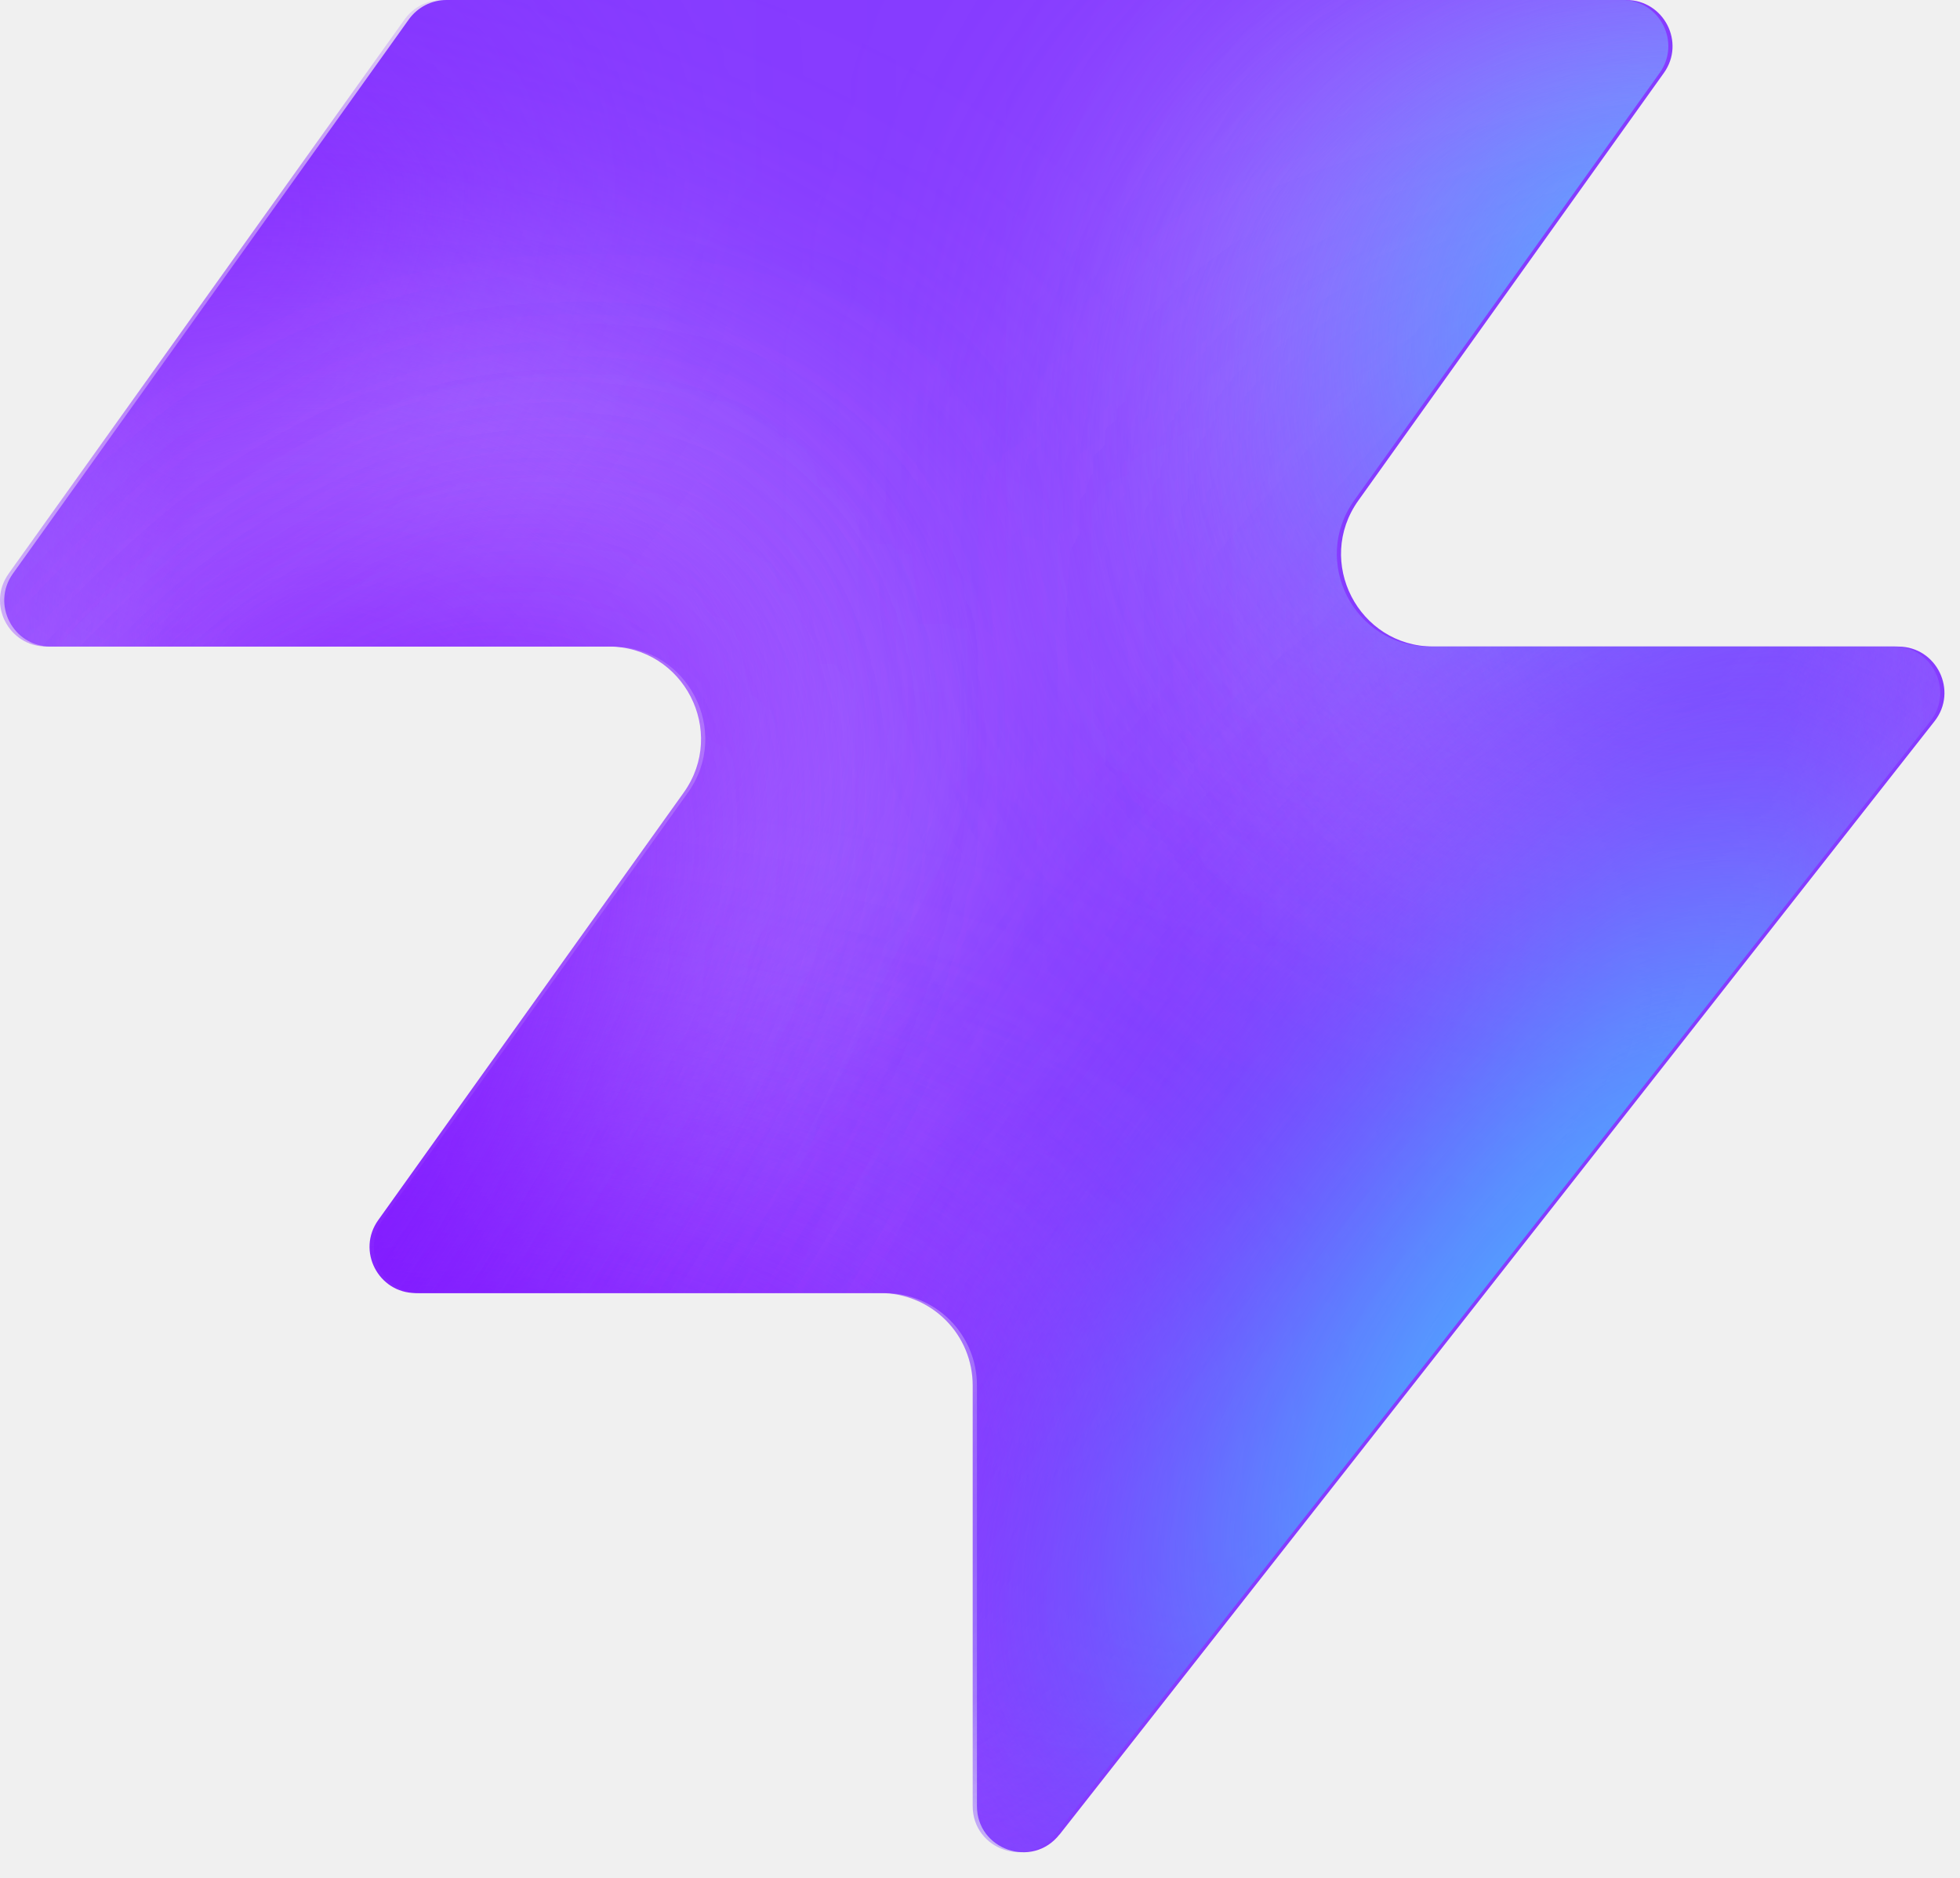
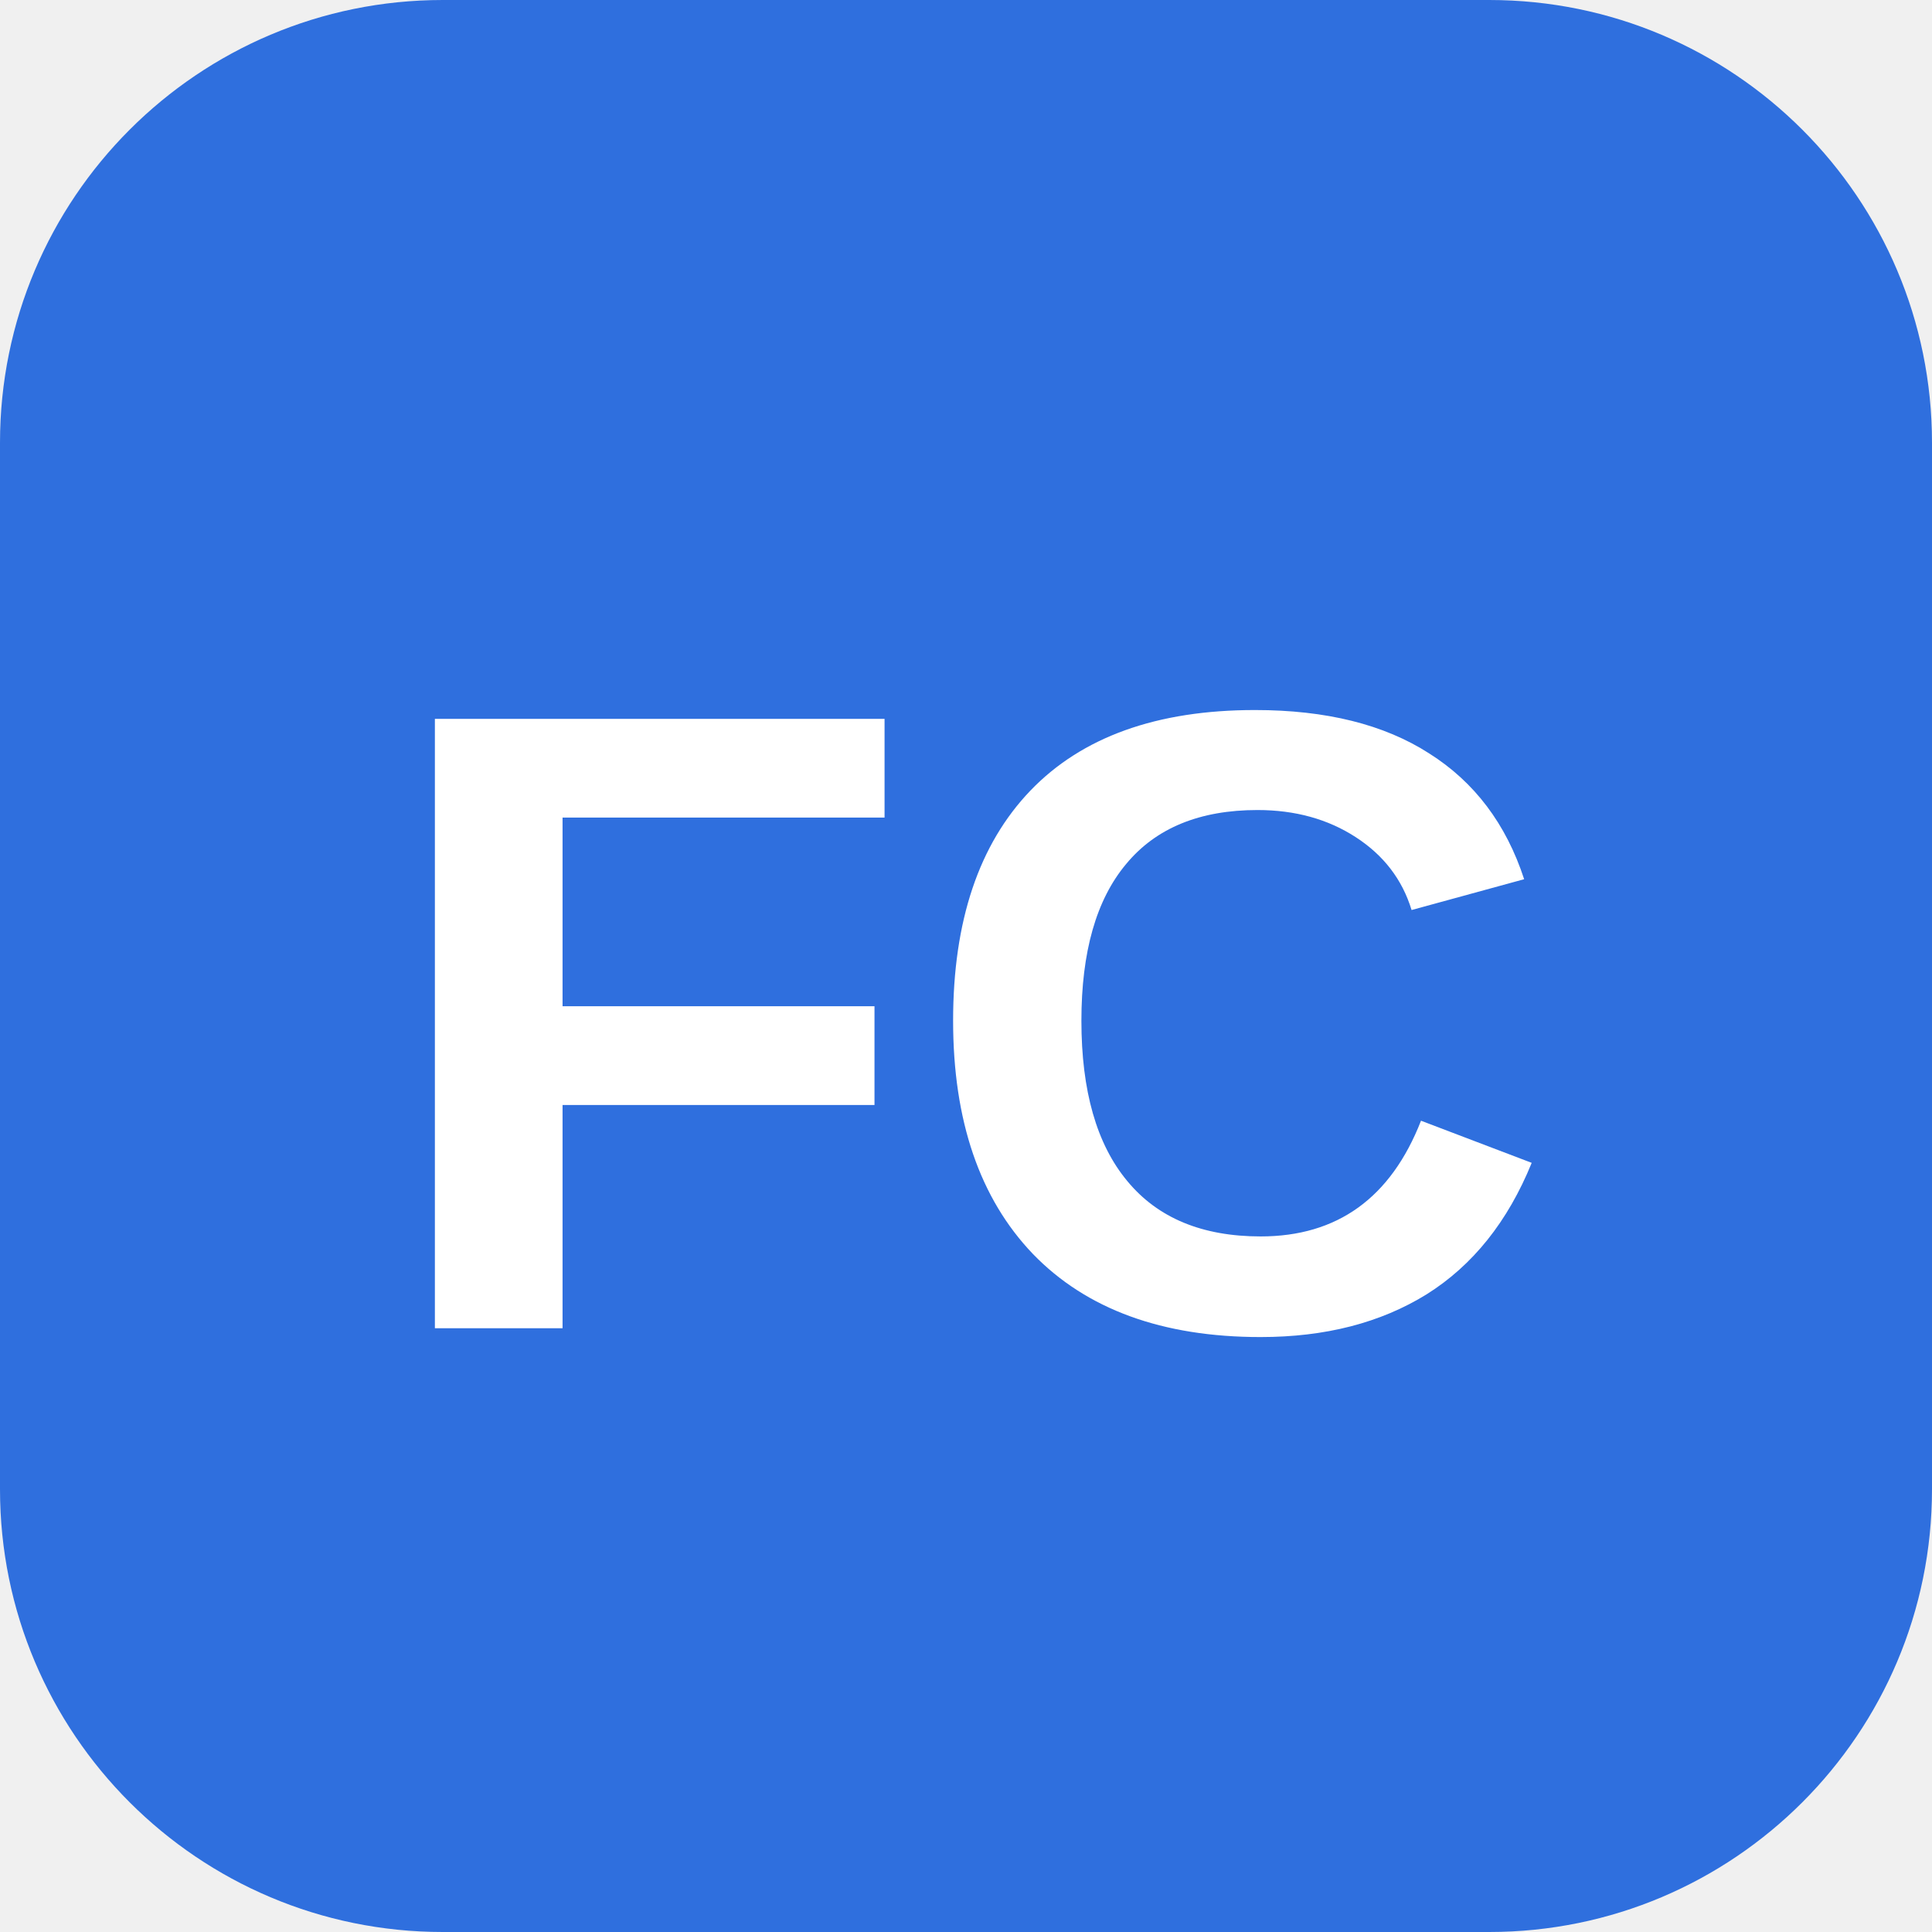
- <svg xmlns="http://www.w3.org/2000/svg" width="48" height="46" fill="none" viewBox="0 0 48 46">
-   <path fill="#863bff" d="M25.946 44.938c-.664.845-2.021.375-2.021-.698V33.937a2.26 2.26 0 0 0-2.262-2.262H10.287c-.92 0-1.456-1.04-.92-1.788l7.48-10.471c1.07-1.497 0-3.578-1.842-3.578H1.237c-.92 0-1.456-1.04-.92-1.788L10.013.474c.214-.297.556-.474.92-.474h28.894c.92 0 1.456 1.04.92 1.788l-7.48 10.471c-1.07 1.498 0 3.579 1.842 3.579h11.377c.943 0 1.473 1.088.89 1.83L25.947 44.94z" style="fill:#863bff;fill:color(display-p3 .525 .23 1);fill-opacity:1" />
-   <mask id="a" width="48" height="46" x="0" y="0" maskUnits="userSpaceOnUse" style="mask-type:alpha">
-     <path fill="#000" d="M25.842 44.938c-.664.844-2.021.375-2.021-.698V33.937a2.26 2.26 0 0 0-2.262-2.262H10.183c-.92 0-1.456-1.04-.92-1.788l7.48-10.471c1.07-1.498 0-3.579-1.842-3.579H1.133c-.92 0-1.456-1.04-.92-1.787L9.91.473c.214-.297.556-.474.92-.474h28.894c.92 0 1.456 1.04.92 1.788l-7.48 10.471c-1.07 1.498 0 3.578 1.842 3.578h11.377c.943 0 1.473 1.088.89 1.832L25.843 44.94z" style="fill:#000;fill-opacity:1" />
-   </mask>
-   <g mask="url(#a)">
-     <g filter="url(#b)">
-       <ellipse cx="5.508" cy="14.704" fill="#ede6ff" rx="5.508" ry="14.704" style="fill:#ede6ff;fill:color(display-p3 .927 .903 1);fill-opacity:1" transform="matrix(.00324 1 1 -.00324 -4.47 31.516)" />
-     </g>
-     <g filter="url(#c)">
-       <ellipse cx="10.399" cy="29.851" fill="#ede6ff" rx="10.399" ry="29.851" style="fill:#ede6ff;fill:color(display-p3 .927 .903 1);fill-opacity:1" transform="matrix(.00324 1 1 -.00324 -39.328 7.883)" />
-     </g>
-     <g filter="url(#d)">
-       <ellipse cx="5.508" cy="30.487" fill="#7e14ff" rx="5.508" ry="30.487" style="fill:#7e14ff;fill:color(display-p3 .492 .077 1);fill-opacity:1" transform="rotate(89.814 -25.913 -14.639)scale(1 -1)" />
-     </g>
-     <g filter="url(#e)">
-       <ellipse cx="5.508" cy="30.599" fill="#7e14ff" rx="5.508" ry="30.599" style="fill:#7e14ff;fill:color(display-p3 .492 .077 1);fill-opacity:1" transform="rotate(89.814 -32.644 -3.334)scale(1 -1)" />
-     </g>
-     <g filter="url(#f)">
-       <ellipse cx="5.508" cy="30.599" fill="#7e14ff" rx="5.508" ry="30.599" style="fill:#7e14ff;fill:color(display-p3 .492 .077 1);fill-opacity:1" transform="matrix(.00324 1 1 -.00324 -34.34 30.47)" />
-     </g>
-     <g filter="url(#g)">
-       <ellipse cx="14.072" cy="22.078" fill="#ede6ff" rx="14.072" ry="22.078" style="fill:#ede6ff;fill:color(display-p3 .927 .903 1);fill-opacity:1" transform="rotate(93.35 24.506 48.493)scale(-1 1)" />
-     </g>
-     <g filter="url(#h)">
-       <ellipse cx="3.47" cy="21.501" fill="#7e14ff" rx="3.47" ry="21.501" style="fill:#7e14ff;fill:color(display-p3 .492 .077 1);fill-opacity:1" transform="rotate(89.009 28.708 47.59)scale(-1 1)" />
-     </g>
-     <g filter="url(#i)">
-       <ellipse cx="3.47" cy="21.501" fill="#7e14ff" rx="3.47" ry="21.501" style="fill:#7e14ff;fill:color(display-p3 .492 .077 1);fill-opacity:1" transform="rotate(89.009 28.708 47.59)scale(-1 1)" />
-     </g>
-     <g filter="url(#j)">
-       <ellipse cx=".387" cy="8.972" fill="#7e14ff" rx="4.407" ry="29.108" style="fill:#7e14ff;fill:color(display-p3 .492 .077 1);fill-opacity:1" transform="rotate(39.51 .387 8.972)" />
-     </g>
-     <g filter="url(#k)">
-       <ellipse cx="47.523" cy="-6.092" fill="#7e14ff" rx="4.407" ry="29.108" style="fill:#7e14ff;fill:color(display-p3 .492 .077 1);fill-opacity:1" transform="rotate(37.892 47.523 -6.092)" />
-     </g>
-     <g filter="url(#l)">
-       <ellipse cx="41.412" cy="6.333" fill="#47bfff" rx="5.971" ry="9.665" style="fill:#47bfff;fill:color(display-p3 .28 .748 1);fill-opacity:1" transform="rotate(37.892 41.412 6.333)" />
-     </g>
-     <g filter="url(#m)">
-       <ellipse cx="-1.879" cy="38.332" fill="#7e14ff" rx="4.407" ry="29.108" style="fill:#7e14ff;fill:color(display-p3 .492 .077 1);fill-opacity:1" transform="rotate(37.892 -1.88 38.332)" />
-     </g>
-     <g filter="url(#n)">
-       <ellipse cx="-1.879" cy="38.332" fill="#7e14ff" rx="4.407" ry="29.108" style="fill:#7e14ff;fill:color(display-p3 .492 .077 1);fill-opacity:1" transform="rotate(37.892 -1.88 38.332)" />
-     </g>
-     <g filter="url(#o)">
-       <ellipse cx="35.651" cy="29.907" fill="#7e14ff" rx="4.407" ry="29.108" style="fill:#7e14ff;fill:color(display-p3 .492 .077 1);fill-opacity:1" transform="rotate(37.892 35.651 29.907)" />
-     </g>
-     <g filter="url(#p)">
-       <ellipse cx="38.418" cy="32.4" fill="#47bfff" rx="5.971" ry="15.297" style="fill:#47bfff;fill:color(display-p3 .28 .748 1);fill-opacity:1" transform="rotate(37.892 38.418 32.4)" />
-     </g>
-   </g>
-   <defs>
-     <filter id="b" width="60.045" height="41.654" x="-19.77" y="16.149" color-interpolation-filters="sRGB" filterUnits="userSpaceOnUse">
-       <feFlood flood-opacity="0" result="BackgroundImageFix" />
-       <feBlend in="SourceGraphic" in2="BackgroundImageFix" result="shape" />
-       <feGaussianBlur result="effect1_foregroundBlur_2002_17158" stdDeviation="7.659" />
-     </filter>
-     <filter id="c" width="90.34" height="51.437" x="-54.613" y="-7.533" color-interpolation-filters="sRGB" filterUnits="userSpaceOnUse">
-       <feFlood flood-opacity="0" result="BackgroundImageFix" />
-       <feBlend in="SourceGraphic" in2="BackgroundImageFix" result="shape" />
-       <feGaussianBlur result="effect1_foregroundBlur_2002_17158" stdDeviation="7.659" />
-     </filter>
-     <filter id="d" width="79.355" height="29.4" x="-49.64" y="2.03" color-interpolation-filters="sRGB" filterUnits="userSpaceOnUse">
-       <feFlood flood-opacity="0" result="BackgroundImageFix" />
-       <feBlend in="SourceGraphic" in2="BackgroundImageFix" result="shape" />
-       <feGaussianBlur result="effect1_foregroundBlur_2002_17158" stdDeviation="4.596" />
-     </filter>
-     <filter id="e" width="79.579" height="29.4" x="-45.045" y="20.029" color-interpolation-filters="sRGB" filterUnits="userSpaceOnUse">
-       <feFlood flood-opacity="0" result="BackgroundImageFix" />
-       <feBlend in="SourceGraphic" in2="BackgroundImageFix" result="shape" />
-       <feGaussianBlur result="effect1_foregroundBlur_2002_17158" stdDeviation="4.596" />
-     </filter>
-     <filter id="f" width="79.579" height="29.4" x="-43.513" y="21.178" color-interpolation-filters="sRGB" filterUnits="userSpaceOnUse">
-       <feFlood flood-opacity="0" result="BackgroundImageFix" />
-       <feBlend in="SourceGraphic" in2="BackgroundImageFix" result="shape" />
-       <feGaussianBlur result="effect1_foregroundBlur_2002_17158" stdDeviation="4.596" />
-     </filter>
-     <filter id="g" width="74.749" height="58.852" x="15.756" y="-17.901" color-interpolation-filters="sRGB" filterUnits="userSpaceOnUse">
-       <feFlood flood-opacity="0" result="BackgroundImageFix" />
-       <feBlend in="SourceGraphic" in2="BackgroundImageFix" result="shape" />
-       <feGaussianBlur result="effect1_foregroundBlur_2002_17158" stdDeviation="7.659" />
-     </filter>
-     <filter id="h" width="61.377" height="25.362" x="23.548" y="2.284" color-interpolation-filters="sRGB" filterUnits="userSpaceOnUse">
-       <feFlood flood-opacity="0" result="BackgroundImageFix" />
-       <feBlend in="SourceGraphic" in2="BackgroundImageFix" result="shape" />
-       <feGaussianBlur result="effect1_foregroundBlur_2002_17158" stdDeviation="4.596" />
-     </filter>
-     <filter id="i" width="61.377" height="25.362" x="23.548" y="2.284" color-interpolation-filters="sRGB" filterUnits="userSpaceOnUse">
-       <feFlood flood-opacity="0" result="BackgroundImageFix" />
-       <feBlend in="SourceGraphic" in2="BackgroundImageFix" result="shape" />
-       <feGaussianBlur result="effect1_foregroundBlur_2002_17158" stdDeviation="4.596" />
-     </filter>
-     <filter id="j" width="56.045" height="63.649" x="-27.636" y="-22.853" color-interpolation-filters="sRGB" filterUnits="userSpaceOnUse">
-       <feFlood flood-opacity="0" result="BackgroundImageFix" />
-       <feBlend in="SourceGraphic" in2="BackgroundImageFix" result="shape" />
-       <feGaussianBlur result="effect1_foregroundBlur_2002_17158" stdDeviation="4.596" />
-     </filter>
-     <filter id="k" width="54.814" height="64.646" x="20.116" y="-38.415" color-interpolation-filters="sRGB" filterUnits="userSpaceOnUse">
-       <feFlood flood-opacity="0" result="BackgroundImageFix" />
-       <feBlend in="SourceGraphic" in2="BackgroundImageFix" result="shape" />
-       <feGaussianBlur result="effect1_foregroundBlur_2002_17158" stdDeviation="4.596" />
-     </filter>
-     <filter id="l" width="33.541" height="35.313" x="24.641" y="-11.323" color-interpolation-filters="sRGB" filterUnits="userSpaceOnUse">
-       <feFlood flood-opacity="0" result="BackgroundImageFix" />
-       <feBlend in="SourceGraphic" in2="BackgroundImageFix" result="shape" />
-       <feGaussianBlur result="effect1_foregroundBlur_2002_17158" stdDeviation="4.596" />
-     </filter>
-     <filter id="m" width="54.814" height="64.646" x="-29.286" y="6.009" color-interpolation-filters="sRGB" filterUnits="userSpaceOnUse">
-       <feFlood flood-opacity="0" result="BackgroundImageFix" />
-       <feBlend in="SourceGraphic" in2="BackgroundImageFix" result="shape" />
-       <feGaussianBlur result="effect1_foregroundBlur_2002_17158" stdDeviation="4.596" />
-     </filter>
-     <filter id="n" width="54.814" height="64.646" x="-29.286" y="6.009" color-interpolation-filters="sRGB" filterUnits="userSpaceOnUse">
-       <feFlood flood-opacity="0" result="BackgroundImageFix" />
-       <feBlend in="SourceGraphic" in2="BackgroundImageFix" result="shape" />
-       <feGaussianBlur result="effect1_foregroundBlur_2002_17158" stdDeviation="4.596" />
-     </filter>
-     <filter id="o" width="54.814" height="64.646" x="8.244" y="-2.416" color-interpolation-filters="sRGB" filterUnits="userSpaceOnUse">
-       <feFlood flood-opacity="0" result="BackgroundImageFix" />
-       <feBlend in="SourceGraphic" in2="BackgroundImageFix" result="shape" />
-       <feGaussianBlur result="effect1_foregroundBlur_2002_17158" stdDeviation="4.596" />
-     </filter>
-     <filter id="p" width="39.409" height="43.623" x="18.713" y="10.588" color-interpolation-filters="sRGB" filterUnits="userSpaceOnUse">
-       <feFlood flood-opacity="0" result="BackgroundImageFix" />
-       <feBlend in="SourceGraphic" in2="BackgroundImageFix" result="shape" />
-       <feGaussianBlur result="effect1_foregroundBlur_2002_17158" stdDeviation="4.596" />
-     </filter>
-   </defs>
+ <svg xmlns="http://www.w3.org/2000/svg" viewBox="0 0 48 48">
+   <rect width="48" height="48" rx="11" fill="#2f6fde" />
+   <text x="24" y="33" font-family="Segoe UI, Arial, sans-serif" font-size="22" font-weight="700" fill="#fff" text-anchor="middle">FC</text>
</svg>
